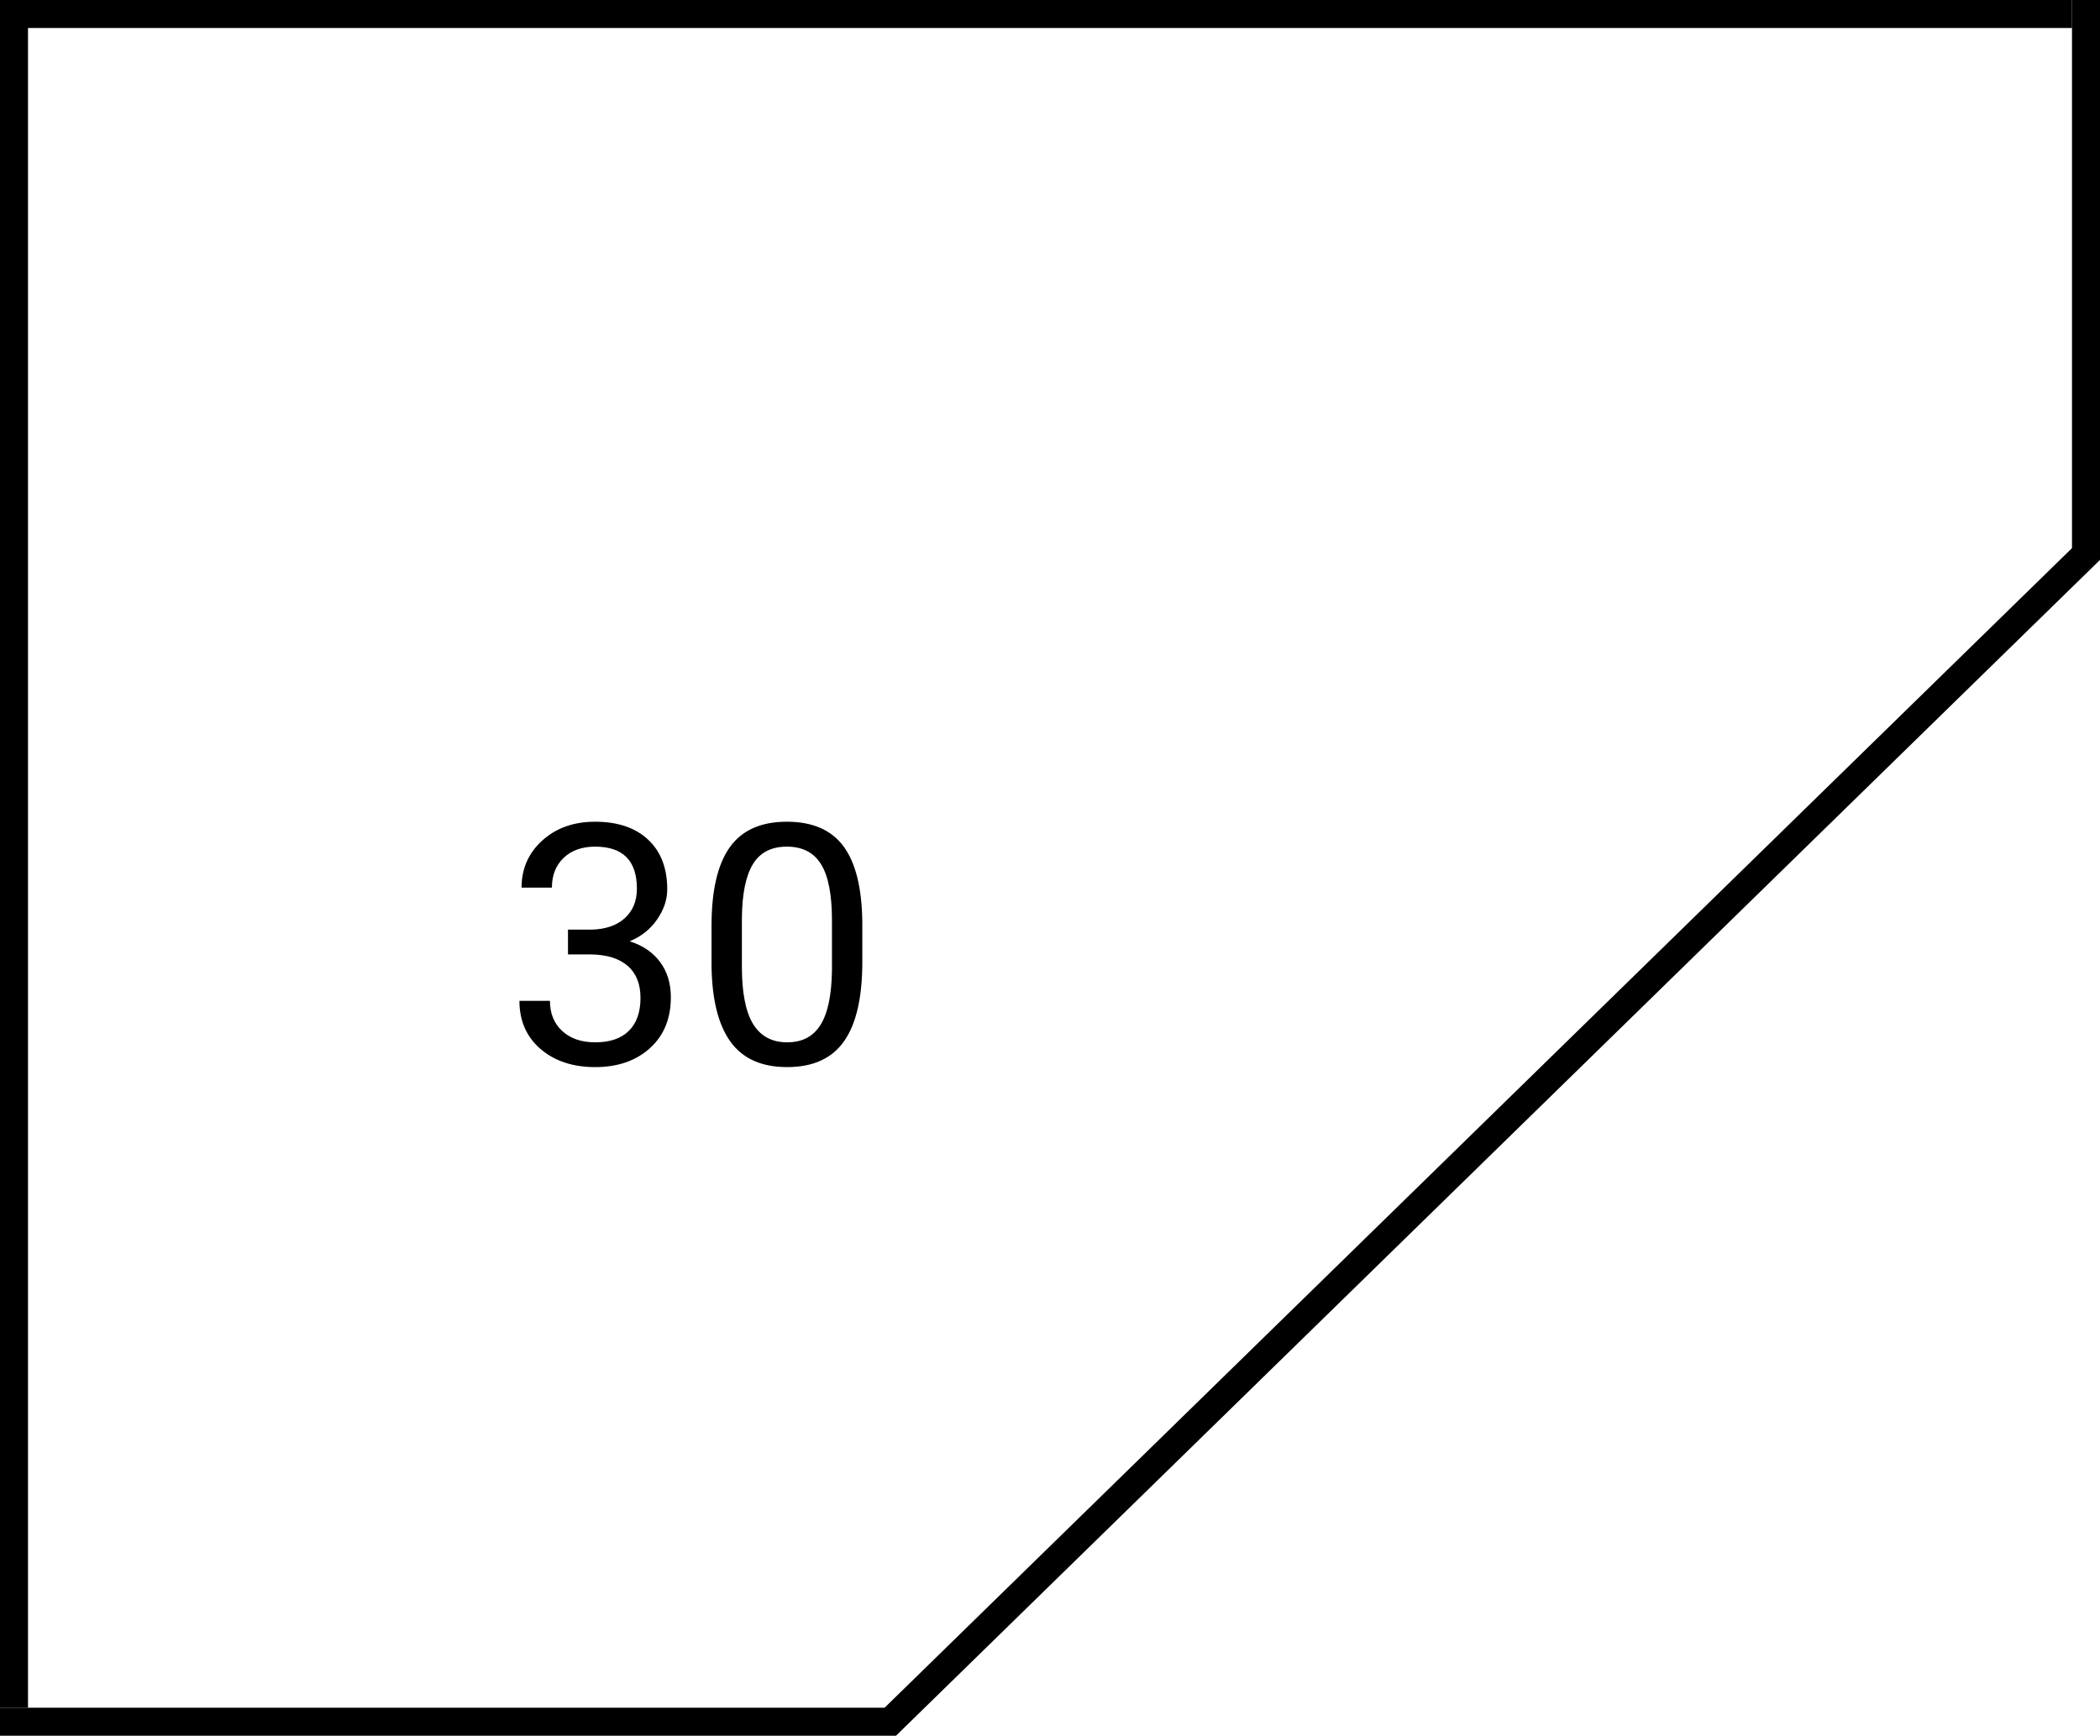
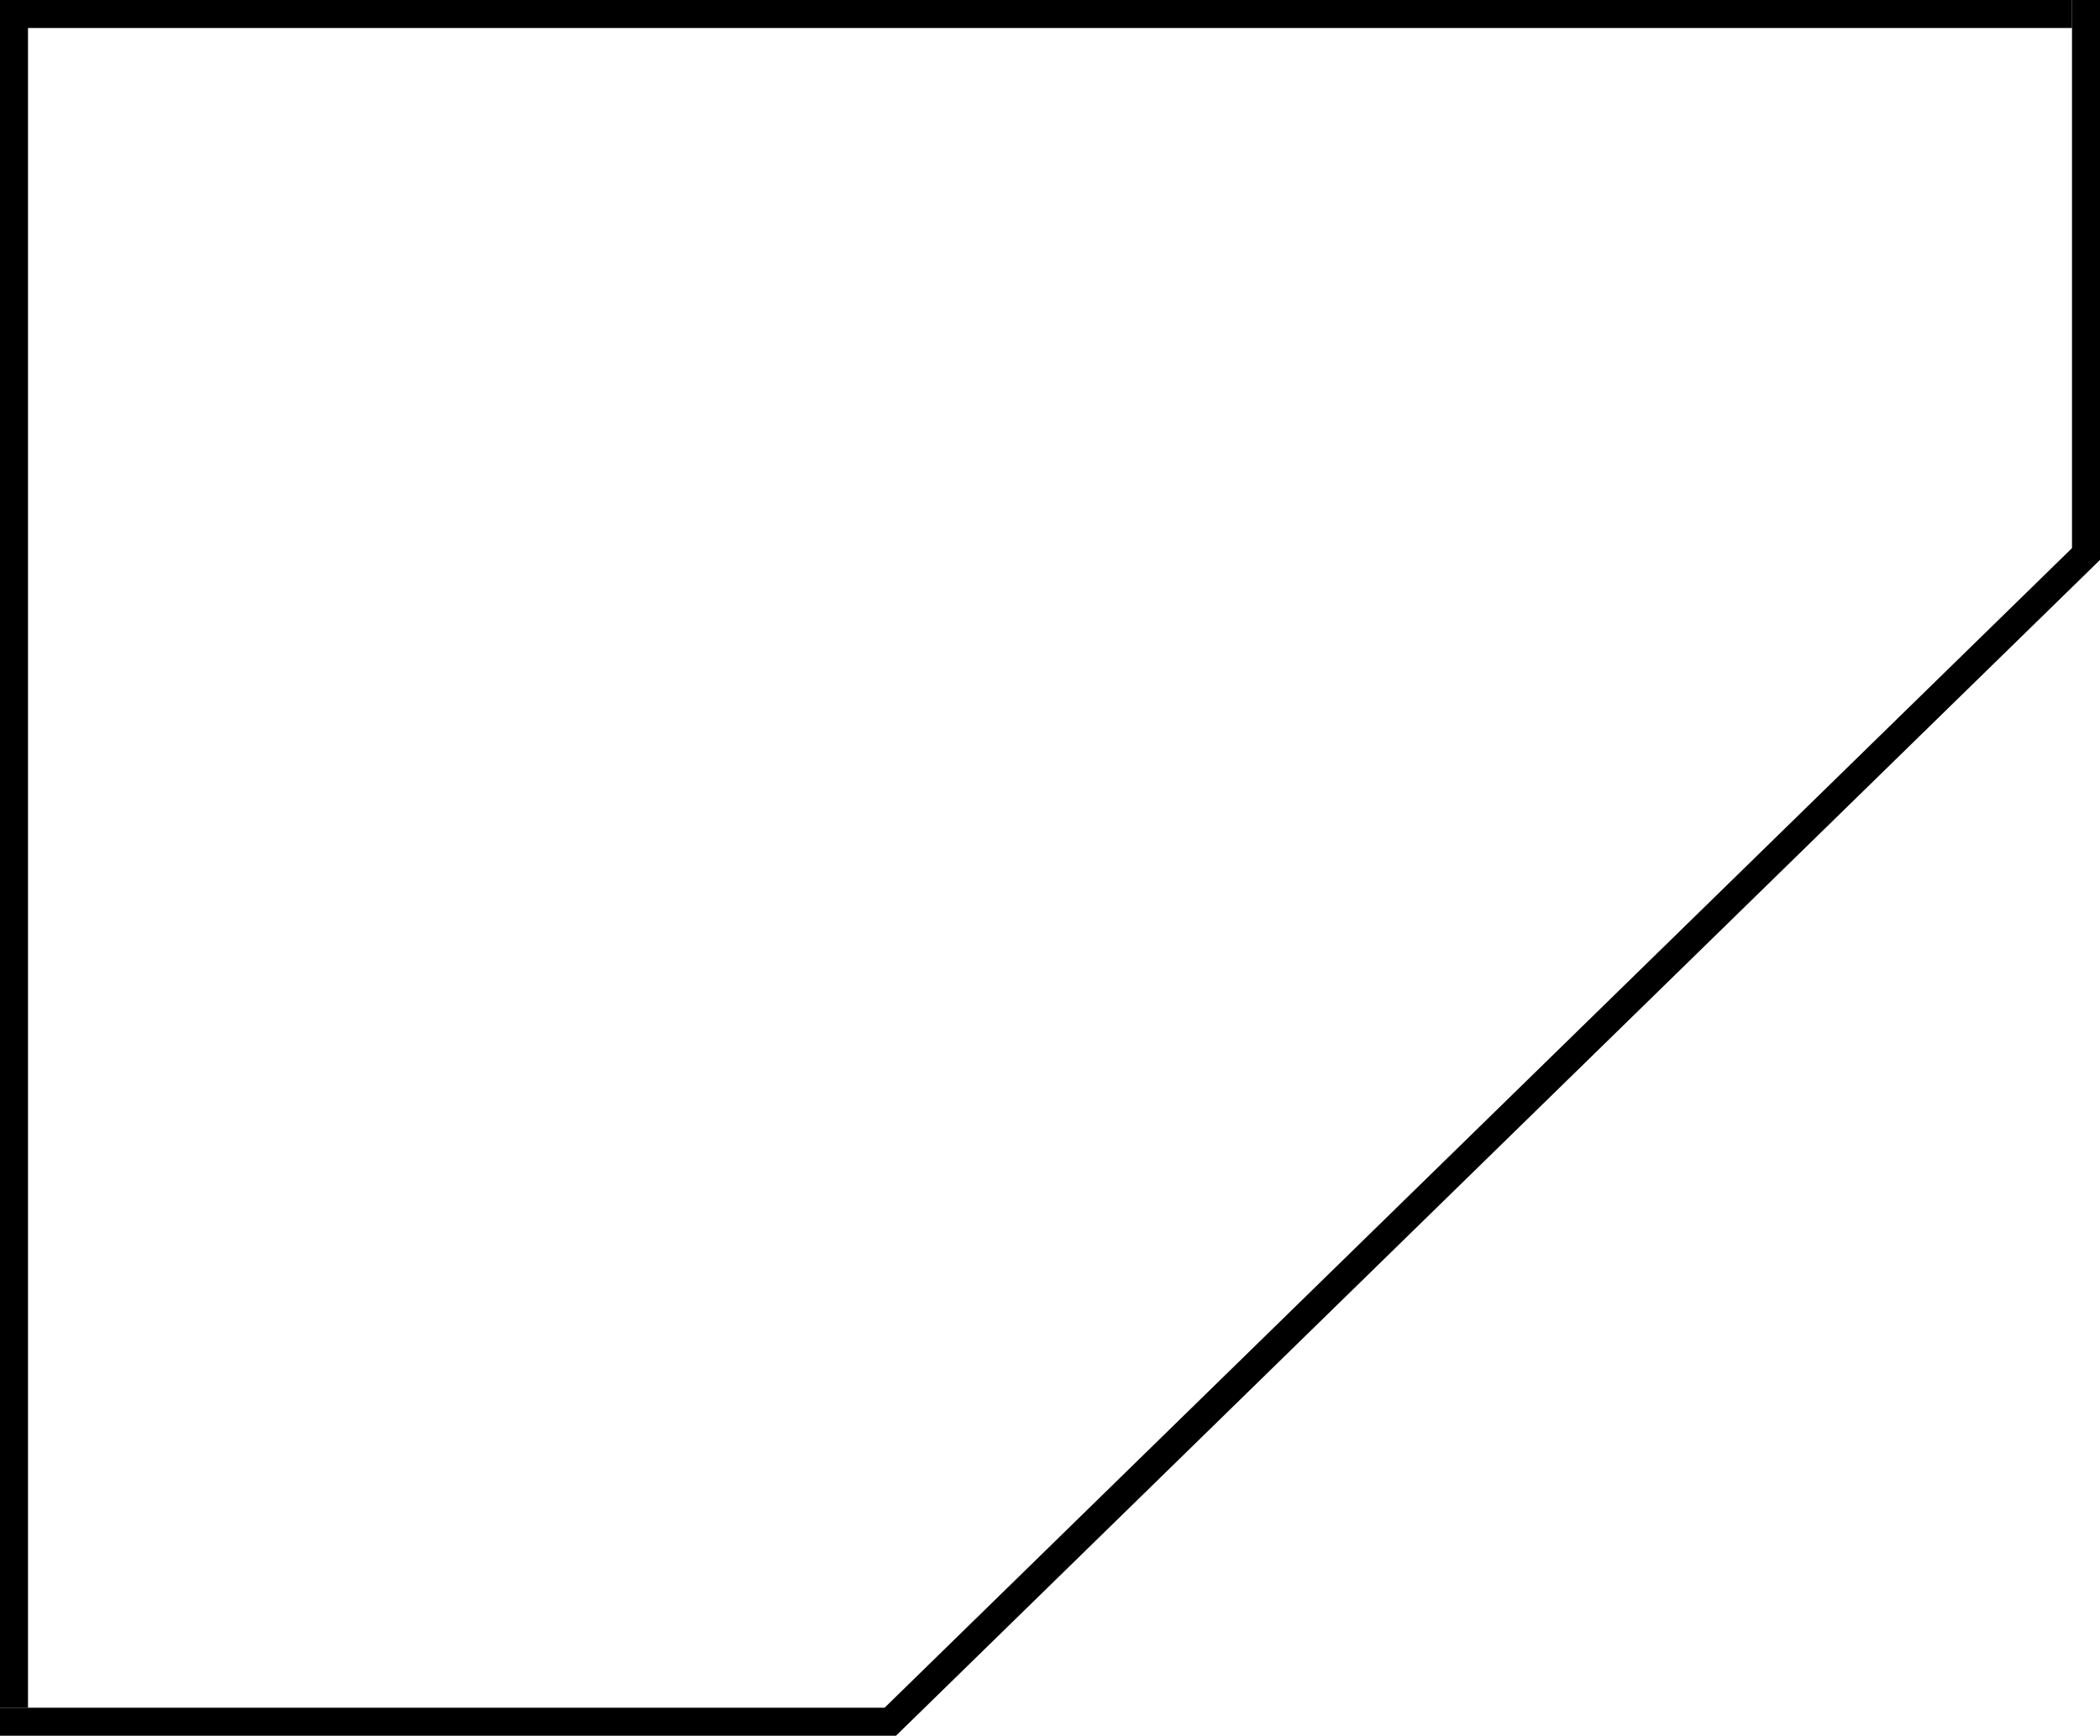
<svg xmlns="http://www.w3.org/2000/svg" width="75" height="62" viewBox="0 0 75 62" fill="none">
  <line x1="74.5" x2="74.5" y2="20" stroke="black" />
  <line x1="0.5" x2="0.5" y2="61" stroke="black" />
-   <path d="M20.285 33.207H21.1C21.611 33.199 22.014 33.065 22.307 32.803C22.6 32.541 22.746 32.188 22.746 31.742C22.746 30.742 22.248 30.242 21.252 30.242C20.783 30.242 20.408 30.377 20.127 30.646C19.85 30.912 19.711 31.266 19.711 31.707H18.627C18.627 31.031 18.873 30.471 19.365 30.025C19.861 29.576 20.49 29.352 21.252 29.352C22.057 29.352 22.688 29.564 23.145 29.99C23.602 30.416 23.83 31.008 23.83 31.766C23.83 32.137 23.709 32.496 23.467 32.844C23.229 33.191 22.902 33.451 22.488 33.623C22.957 33.772 23.318 34.018 23.572 34.361C23.83 34.705 23.959 35.125 23.959 35.621C23.959 36.387 23.709 36.994 23.209 37.443C22.709 37.893 22.059 38.117 21.258 38.117C20.457 38.117 19.805 37.9 19.301 37.467C18.801 37.033 18.551 36.461 18.551 35.75H19.641C19.641 36.199 19.787 36.559 20.08 36.828C20.373 37.098 20.766 37.232 21.258 37.232C21.781 37.232 22.182 37.096 22.459 36.822C22.736 36.549 22.875 36.156 22.875 35.645C22.875 35.148 22.723 34.768 22.418 34.502C22.113 34.236 21.674 34.1 21.1 34.092H20.285V33.207ZM30.797 34.361C30.797 35.631 30.58 36.574 30.146 37.191C29.713 37.809 29.035 38.117 28.113 38.117C27.203 38.117 26.529 37.816 26.092 37.215C25.654 36.609 25.428 35.707 25.412 34.508V33.06C25.412 31.807 25.629 30.875 26.062 30.266C26.496 29.656 27.176 29.352 28.102 29.352C29.02 29.352 29.695 29.646 30.129 30.236C30.562 30.822 30.785 31.729 30.797 32.955V34.361ZM29.713 32.879C29.713 31.961 29.584 31.293 29.326 30.875C29.068 30.453 28.66 30.242 28.102 30.242C27.547 30.242 27.143 30.451 26.889 30.869C26.635 31.287 26.504 31.93 26.496 32.797V34.531C26.496 35.453 26.629 36.135 26.895 36.576C27.164 37.014 27.57 37.232 28.113 37.232C28.648 37.232 29.045 37.025 29.303 36.611C29.564 36.197 29.701 35.545 29.713 34.654V32.879Z" fill="black" />
  <line y1="61.5" x2="32" y2="61.5" stroke="black" />
  <line x1="31.651" y1="61.642" x2="74.651" y2="19.642" stroke="black" />
  <line x1="3.12373e-10" y1="0.5" x2="74" y2="0.5" stroke="black" />
</svg>
